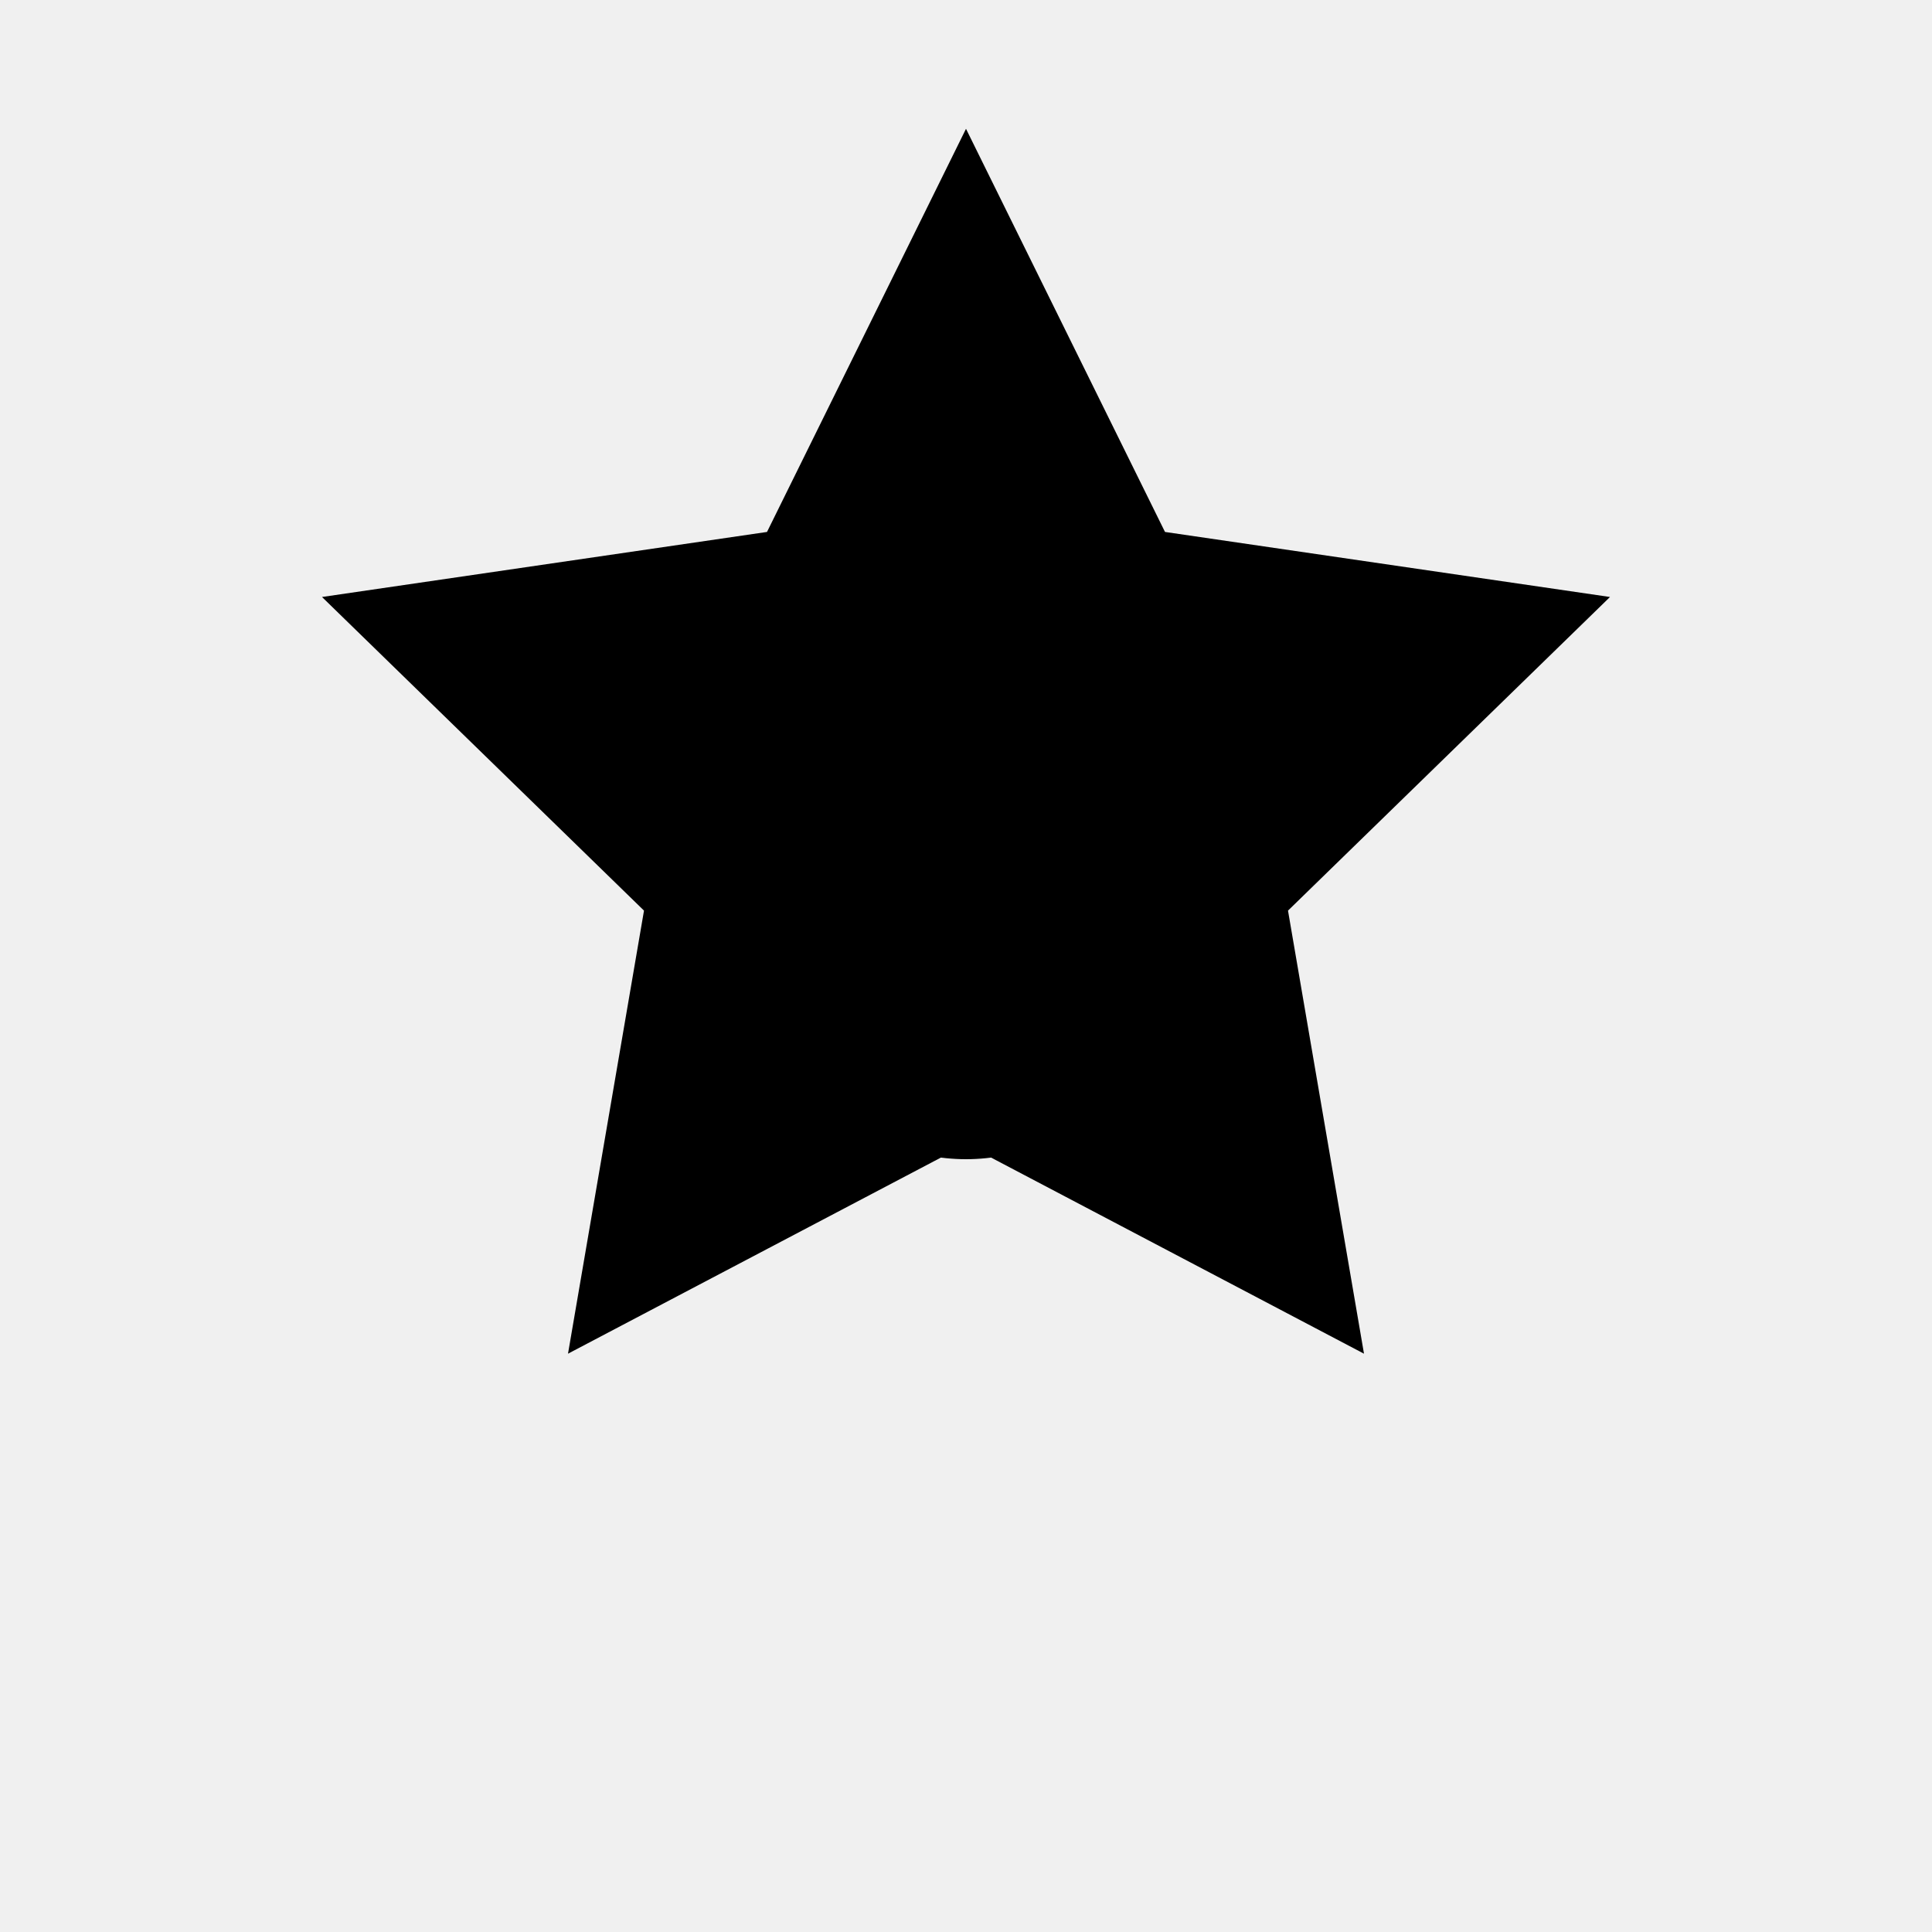
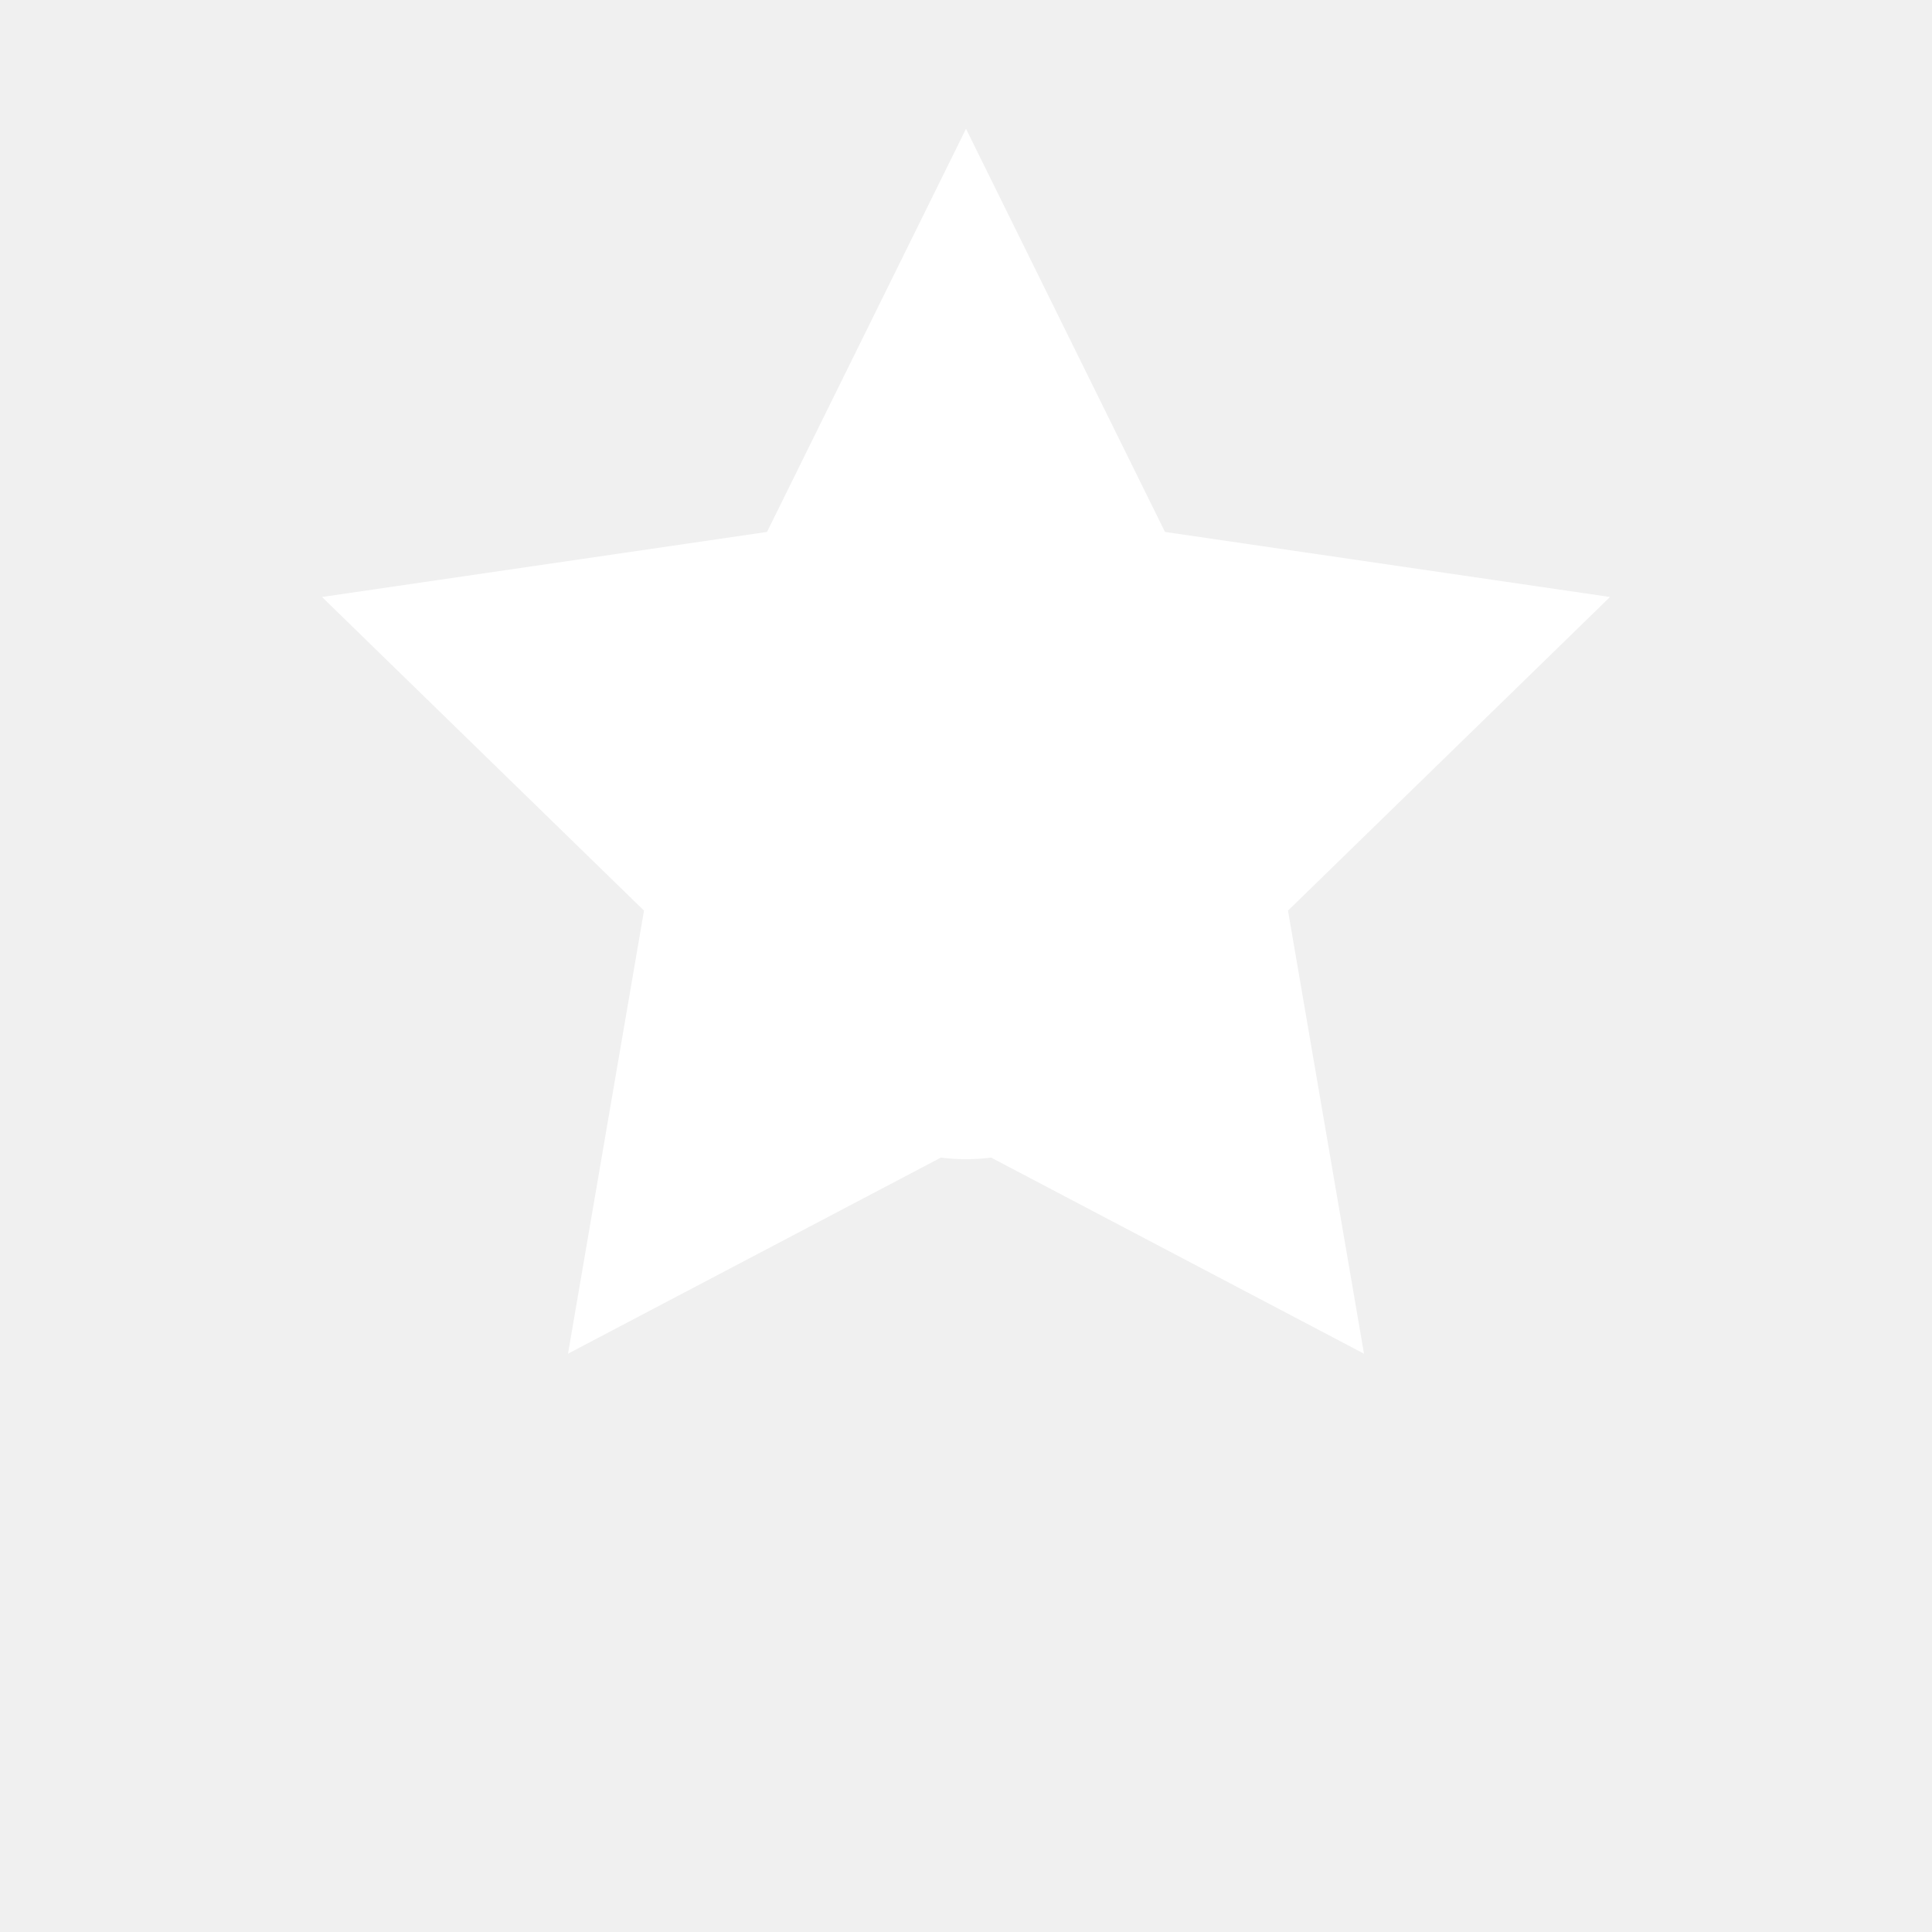
<svg xmlns="http://www.w3.org/2000/svg" width="30" height="30" viewBox="0 0 30 30" fill="none">
-   <path d="M15 2L18.09 8.26L25 9.27L20 14.14L21.18 21.02L15 17.77L8.82 21.02L10 14.14L5 9.27L11.91 8.26L15 2Z" fill="currentColor" />
-   <circle cx="15" cy="15" r="3" fill="currentColor" />
+   <path d="M15 2L18.09 8.26L25 9.27L20 14.14L21.18 21.02L15 17.77L8.82 21.02L10 14.14L5 9.27L11.91 8.26L15 2Z" fill="white" />
+   <circle cx="15" cy="15" r="3" fill="white" />
</svg>
